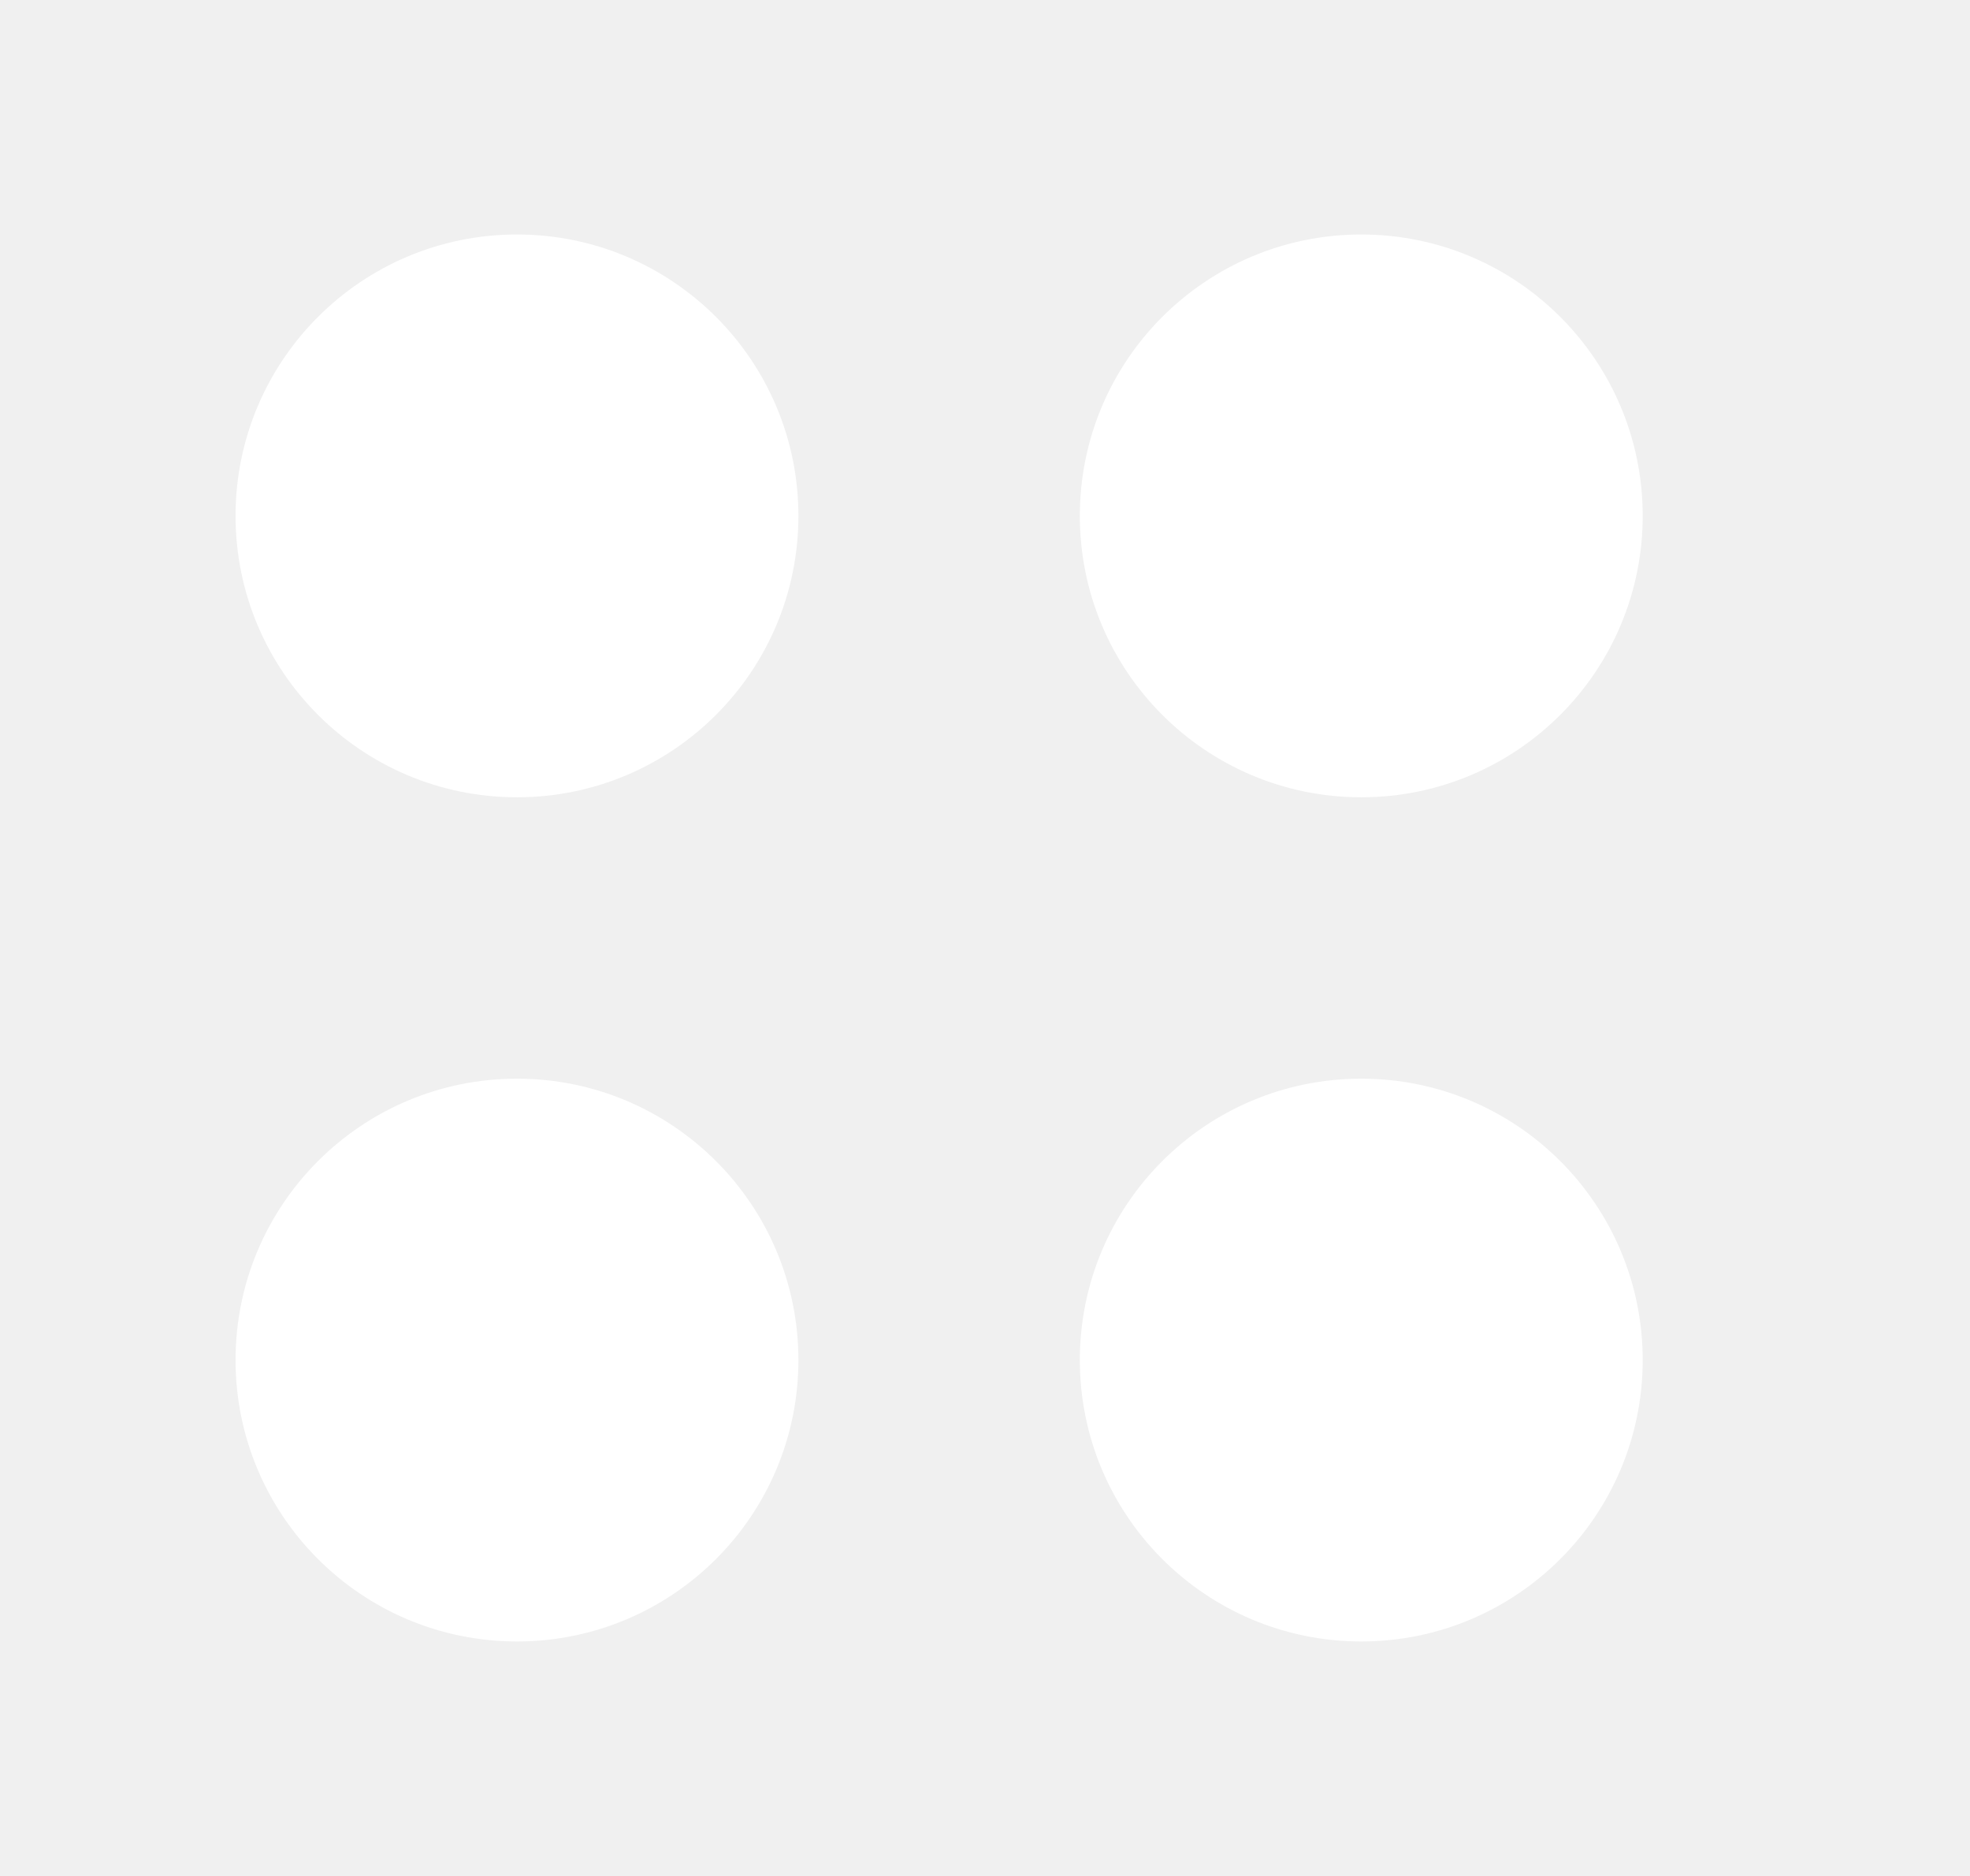
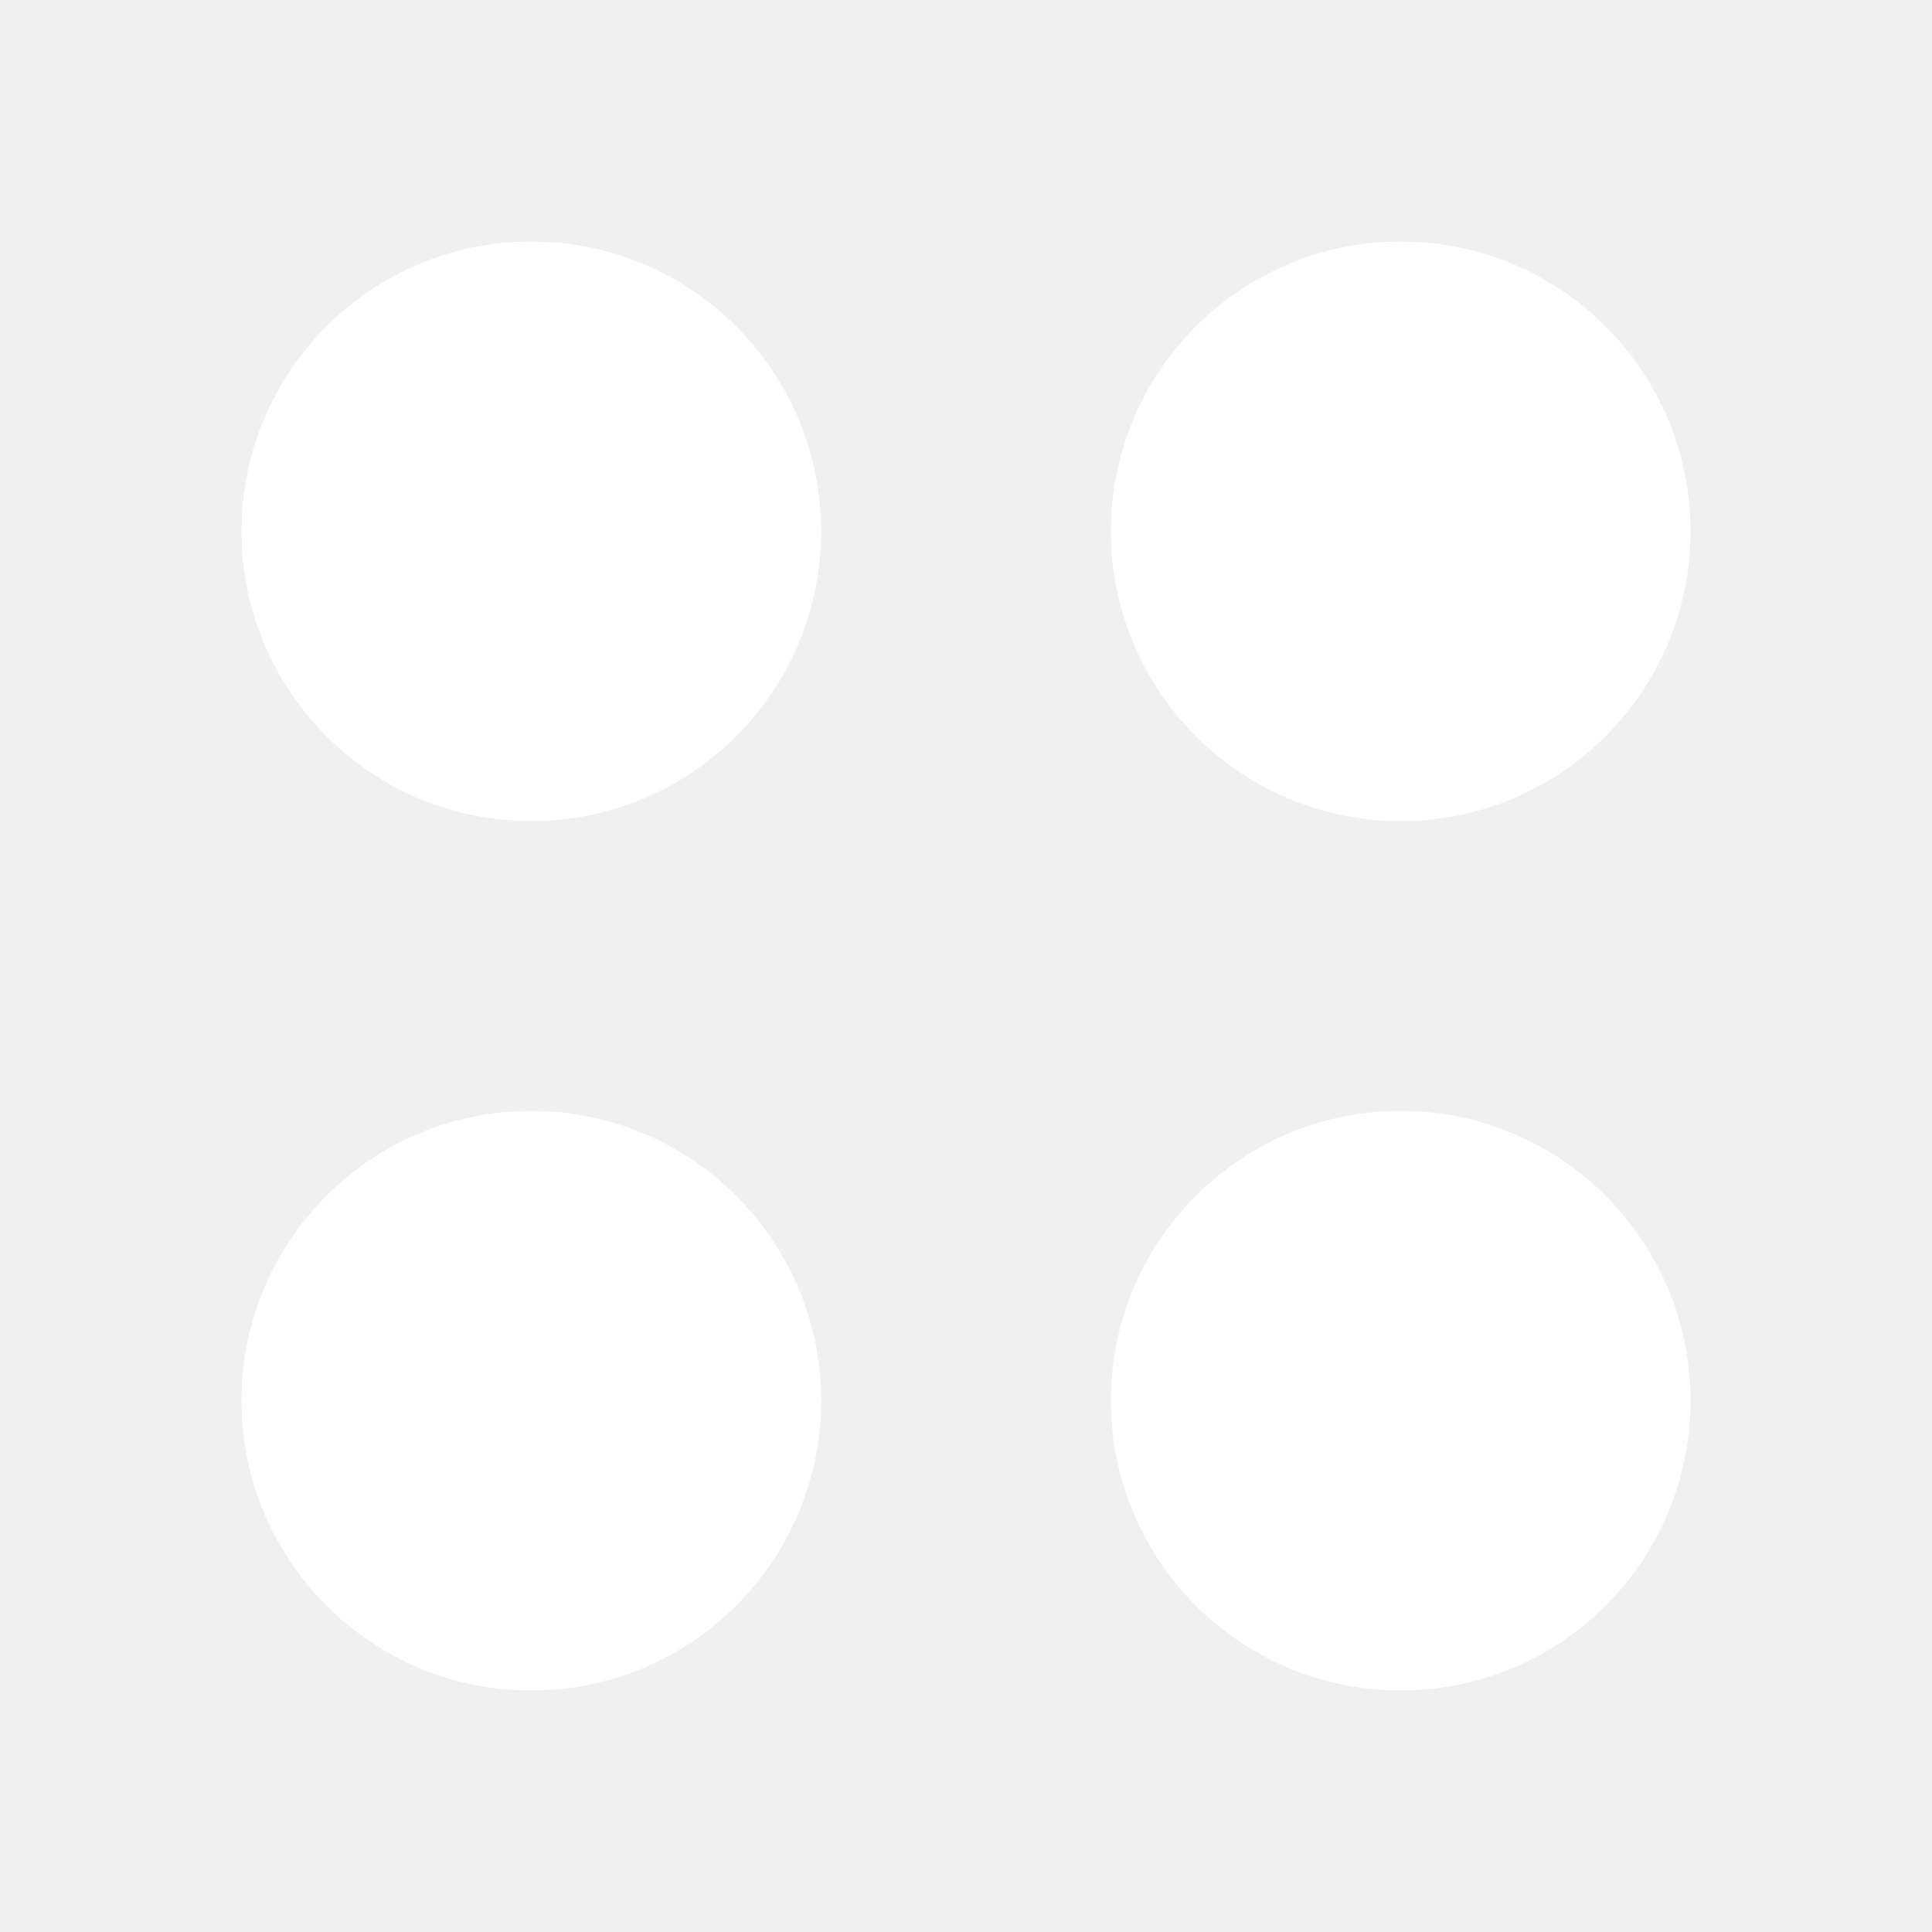
- <svg xmlns="http://www.w3.org/2000/svg" width="21" height="20" viewBox="0 0 21 20" fill="none">
-   <path d="M8.511 5.5C8.511 7.157 7.168 8.5 5.511 8.5C3.854 8.5 2.511 7.157 2.511 5.5C2.511 3.843 3.854 2.5 5.511 2.5C7.168 2.5 8.511 3.843 8.511 5.5Z" fill="white" />
-   <path d="M17.511 5.5C17.511 7.157 16.168 8.5 14.511 8.5C12.854 8.5 11.511 7.157 11.511 5.5C11.511 3.843 12.854 2.5 14.511 2.5C16.168 2.5 17.511 3.843 17.511 5.5Z" fill="white" />
-   <path d="M8.511 14.5C8.511 16.157 7.168 17.5 5.511 17.5C3.854 17.5 2.511 16.157 2.511 14.5C2.511 12.843 3.854 11.5 5.511 11.5C7.168 11.5 8.511 12.843 8.511 14.5Z" fill="white" />
-   <path d="M17.511 14.5C17.511 16.157 16.168 17.5 14.511 17.5C12.854 17.5 11.511 16.157 11.511 14.5C11.511 12.843 12.854 11.5 14.511 11.5C16.168 11.5 17.511 12.843 17.511 14.5Z" fill="white" />
+ <svg xmlns="http://www.w3.org/2000/svg" width="20" height="20" viewBox="0 0 20 20" fill="none">
+   <path d="M8.5 5.5C8.5 7.157 7.157 8.5 5.5 8.5C3.843 8.5 2.5 7.157 2.5 5.5C2.5 3.843 3.843 2.5 5.5 2.5C7.157 2.5 8.5 3.843 8.5 5.5Z" fill="white" />
+   <path d="M17.5 5.5C17.5 7.157 16.157 8.5 14.5 8.5C12.843 8.5 11.5 7.157 11.5 5.5C11.5 3.843 12.843 2.5 14.5 2.5C16.157 2.5 17.5 3.843 17.5 5.5Z" fill="white" />
+   <path d="M8.5 14.5C8.5 16.157 7.157 17.5 5.5 17.5C3.843 17.5 2.5 16.157 2.5 14.5C2.5 12.843 3.843 11.5 5.5 11.5C7.157 11.5 8.5 12.843 8.5 14.5Z" fill="white" />
+   <path d="M17.5 14.5C17.5 16.157 16.157 17.5 14.5 17.5C12.843 17.5 11.5 16.157 11.5 14.5C11.5 12.843 12.843 11.5 14.5 11.5C16.157 11.5 17.5 12.843 17.5 14.5Z" fill="white" />
</svg>
